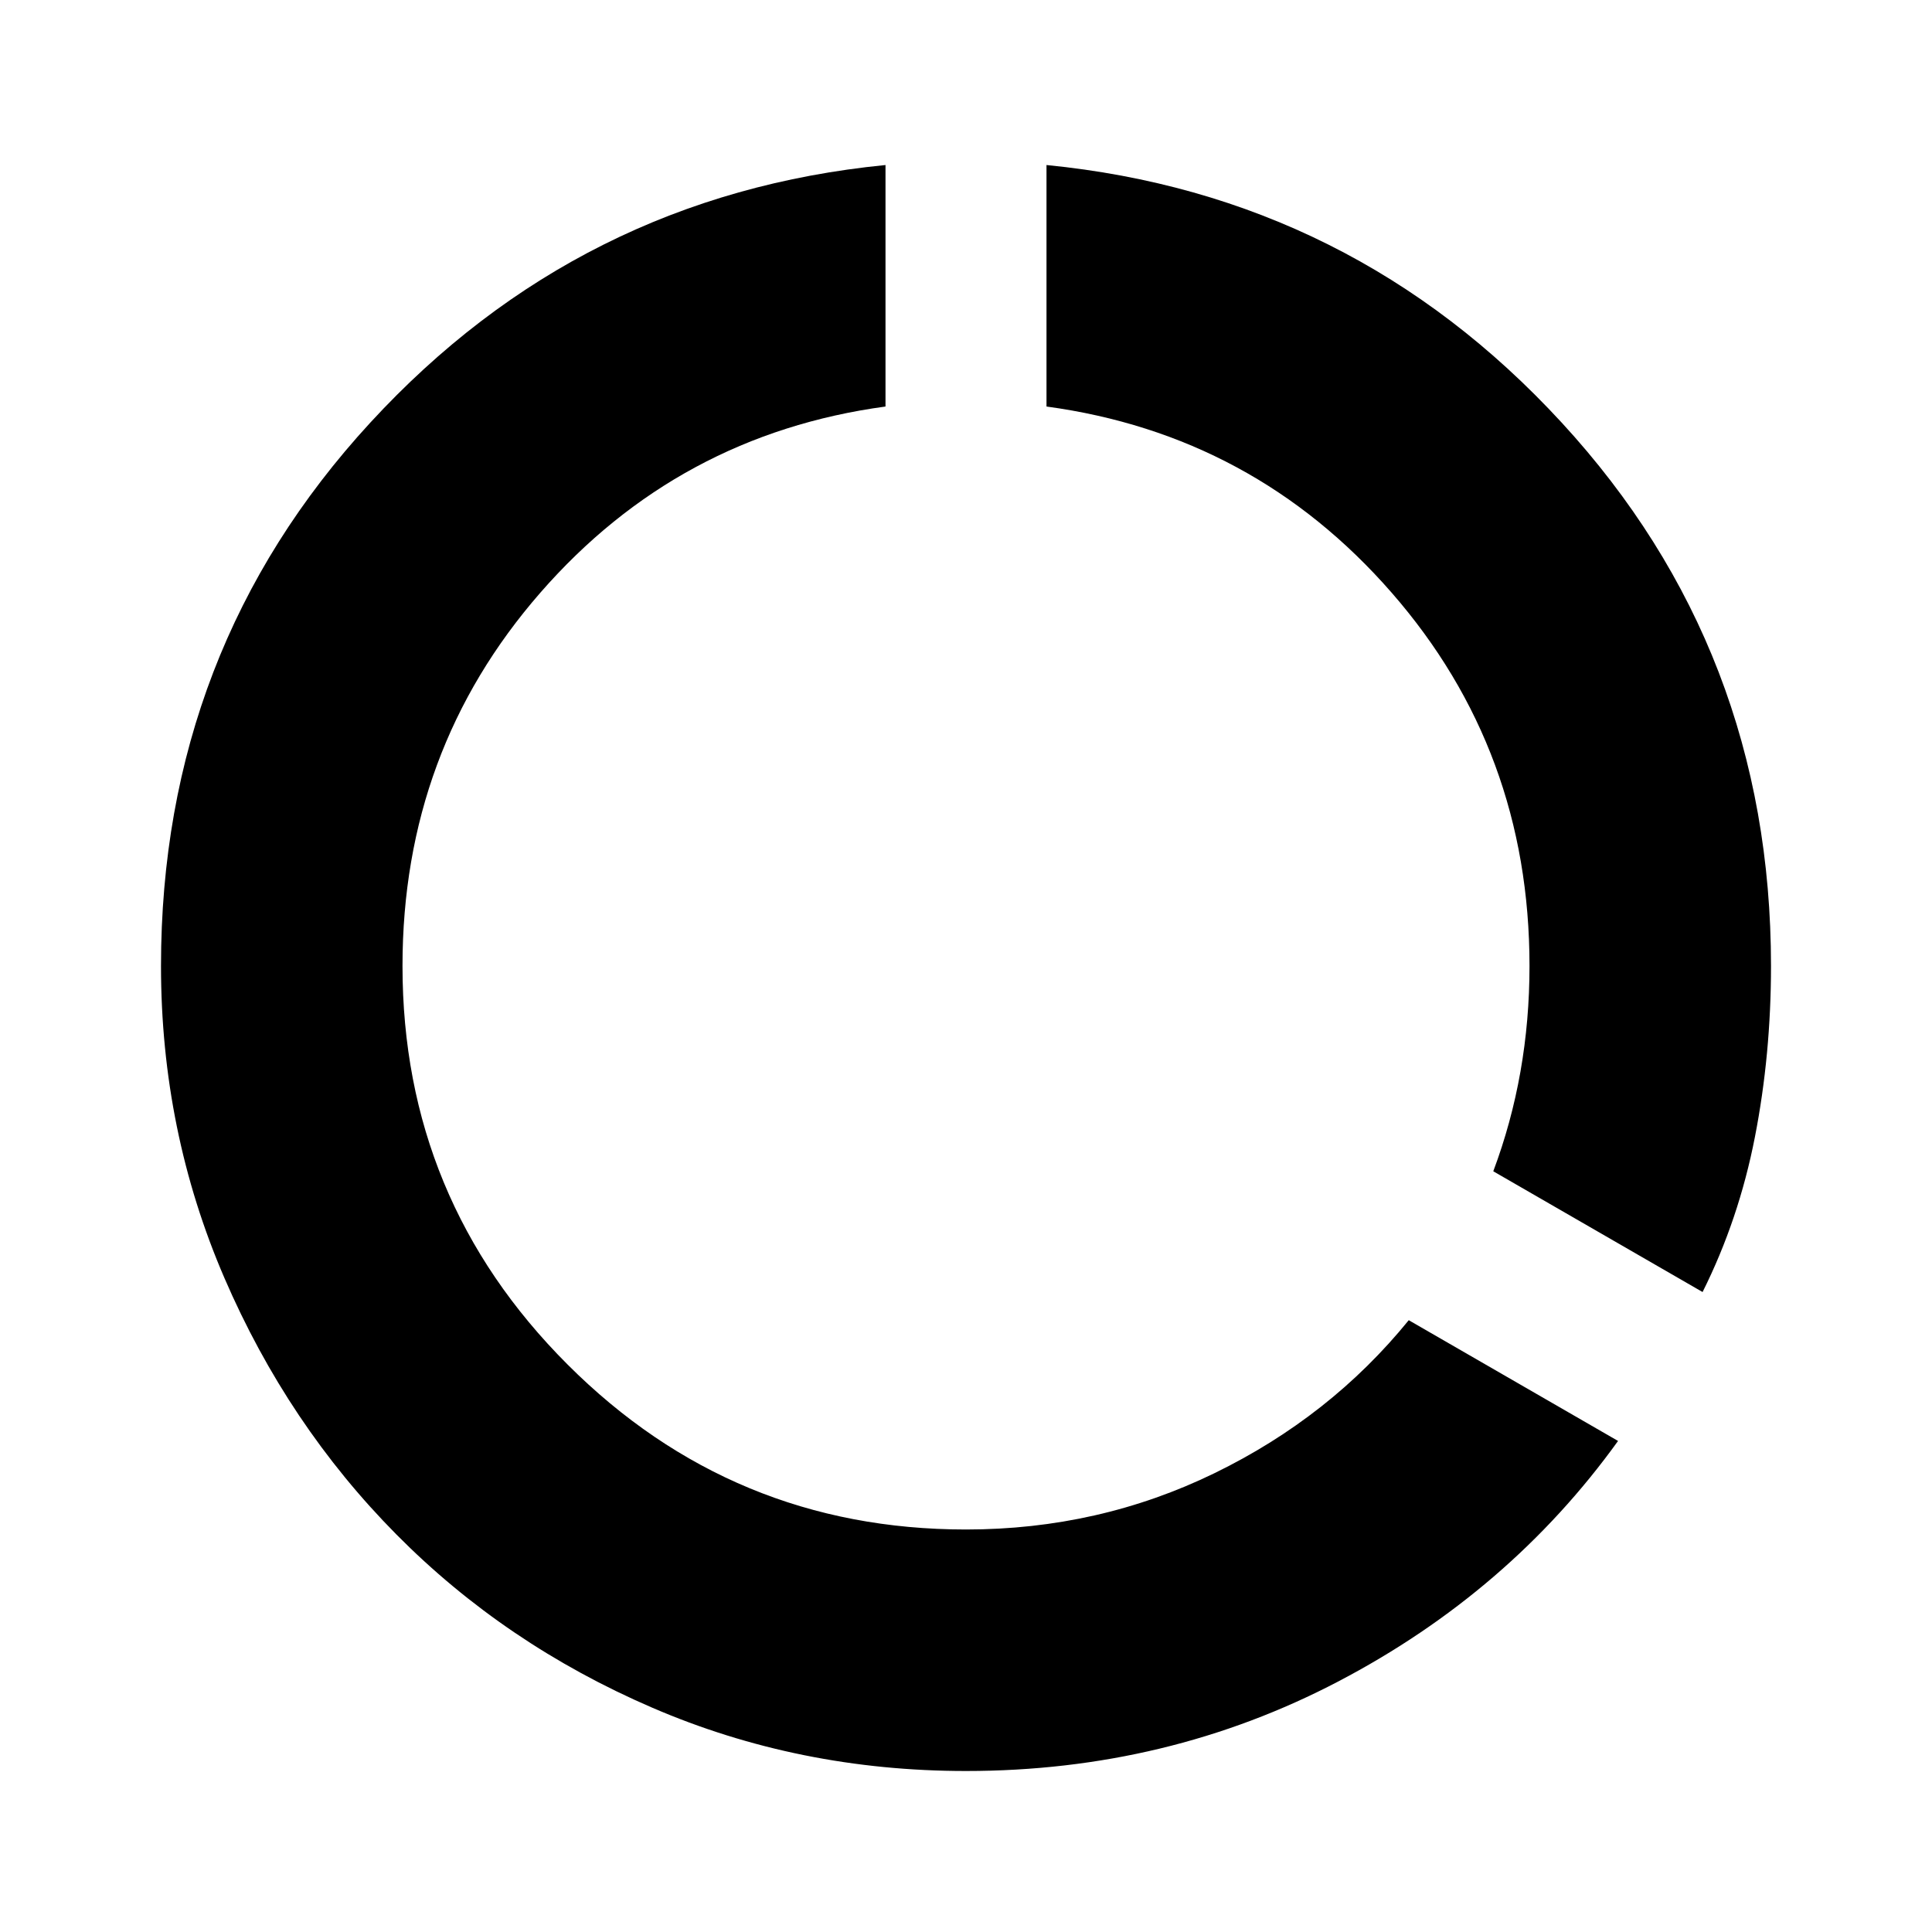
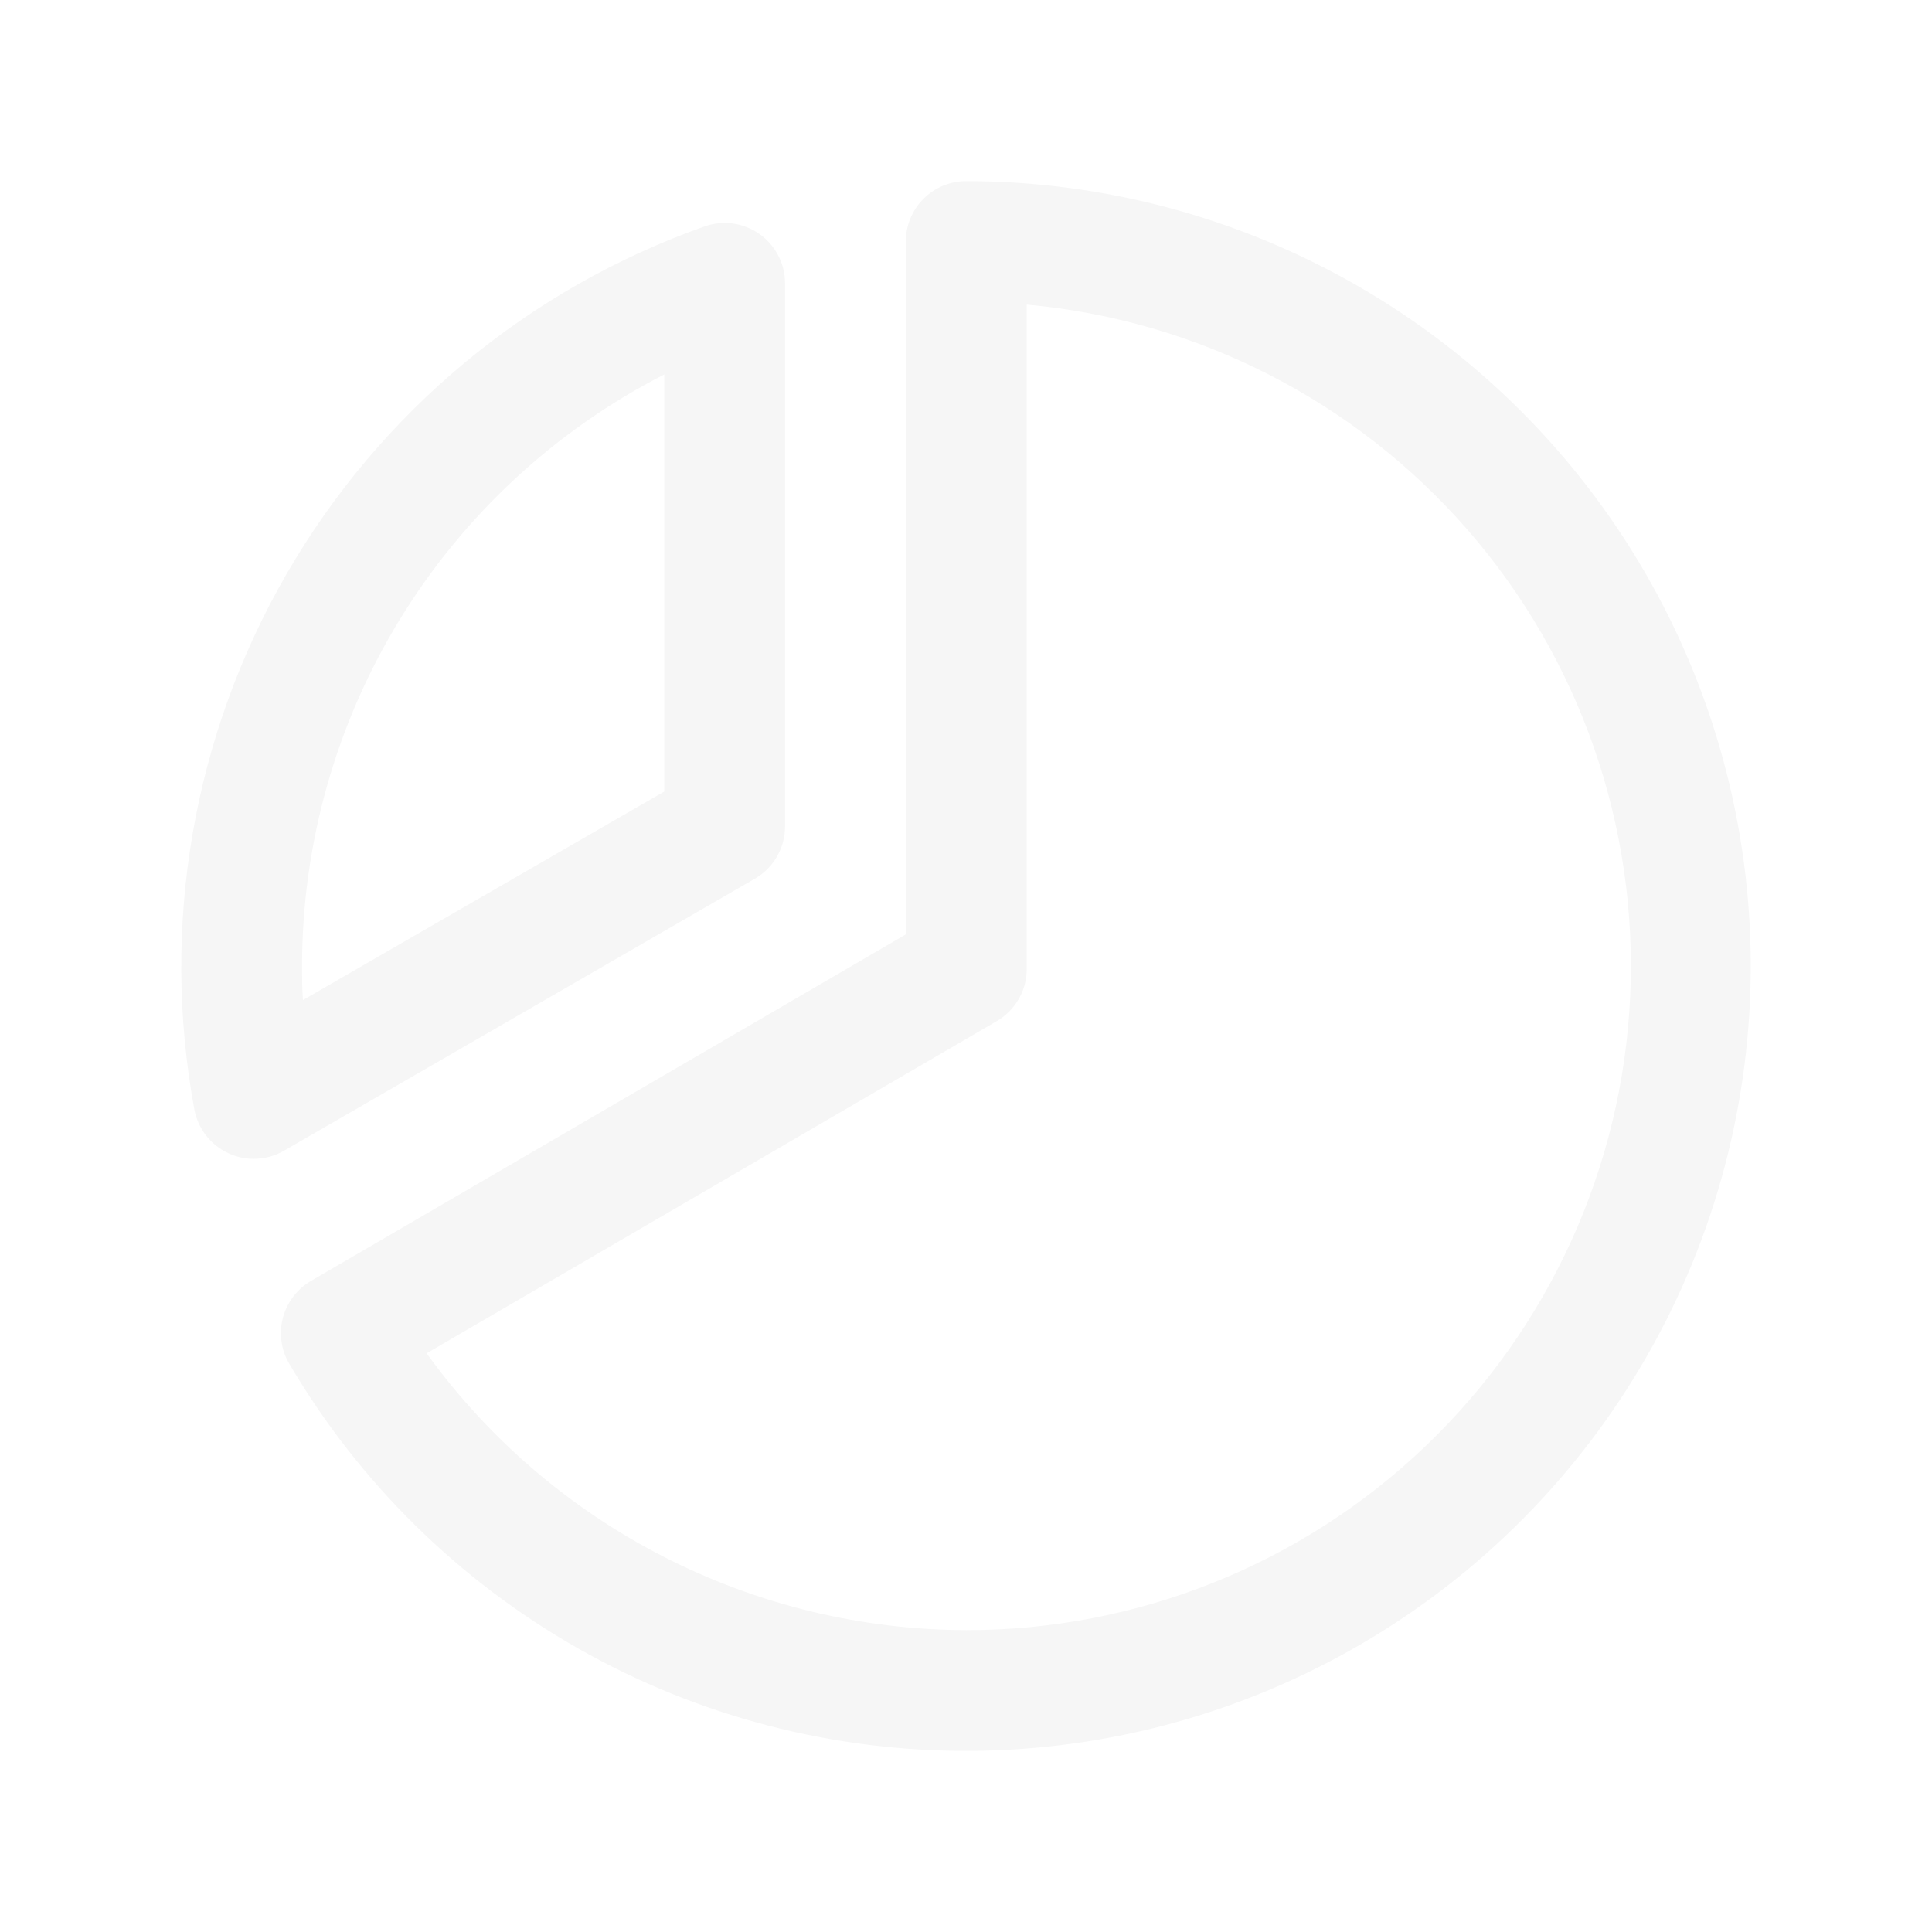
- <svg xmlns="http://www.w3.org/2000/svg" height="24" viewBox="0 -960 960 960" width="24">
-   <path d="M480-80q-83 0-156-31.5t-127-86Q143-252 111.5-325T80-480q0-157 104-270t256-128v120q-103 14-171.5 92.5T200-480q0 116 82 198t198 82q66 0 123.5-28t96.5-76l104 60q-54 75-139 119.5T480-80Zm366-238-104-60q9-24 13.5-49.5T760-480q0-107-68.5-185.5T520-758v-120q152 15 256 128t104 270q0 44-8 85t-26 77Z" />
+ <svg xmlns="http://www.w3.org/2000/svg" width="32" height="32" viewBox="0 0 32 32" fill="none">
+   <path d="M12.503 14.554C12.655 14.466 12.781 14.34 12.869 14.188C12.957 14.036 13.003 13.863 13.003 13.688V4.688C13.002 4.528 12.963 4.371 12.889 4.23C12.815 4.089 12.709 3.967 12.578 3.875C12.448 3.784 12.297 3.724 12.139 3.702C11.981 3.681 11.82 3.697 11.67 3.75C8.751 4.783 6.297 6.823 4.748 9.504C3.199 12.185 2.656 15.33 3.219 18.375C3.248 18.532 3.315 18.681 3.413 18.807C3.511 18.933 3.638 19.034 3.784 19.101C3.915 19.163 4.058 19.194 4.203 19.194C4.378 19.194 4.551 19.148 4.703 19.06L12.503 14.554ZM11.003 6.202V13.11L5.018 16.564C5.003 16.375 5.003 16.185 5.003 16C5.004 13.973 5.565 11.986 6.624 10.257C7.683 8.528 9.198 7.125 11.003 6.202ZM16.003 3C15.737 3 15.483 3.105 15.296 3.293C15.108 3.48 15.003 3.735 15.003 4V15.477L5.151 21.216C5.037 21.282 4.937 21.371 4.857 21.476C4.777 21.581 4.719 21.701 4.685 21.829C4.652 21.957 4.644 22.09 4.663 22.221C4.681 22.352 4.725 22.478 4.793 22.591C5.947 24.554 7.597 26.179 9.577 27.304C11.558 28.429 13.799 29.013 16.076 29C18.353 28.986 20.587 28.375 22.553 27.226C24.52 26.078 26.15 24.433 27.281 22.456C28.412 20.48 29.004 18.241 28.998 15.963C28.991 13.686 28.387 11.45 27.245 9.48C26.103 7.51 24.463 5.874 22.49 4.737C20.517 3.6 18.28 3.001 16.003 3ZM16.003 27C14.257 26.995 12.537 26.577 10.984 25.78C9.431 24.984 8.088 23.83 7.066 22.415L16.506 16.915C16.658 16.827 16.784 16.701 16.872 16.549C16.96 16.398 17.006 16.225 17.006 16.05V5.045C19.827 5.301 22.44 6.635 24.302 8.769C26.163 10.903 27.13 13.673 27.001 16.502C26.872 19.331 25.656 22.002 23.607 23.957C21.559 25.913 18.835 27.003 16.003 27Z" fill="#F6F6F6" />
</svg>
